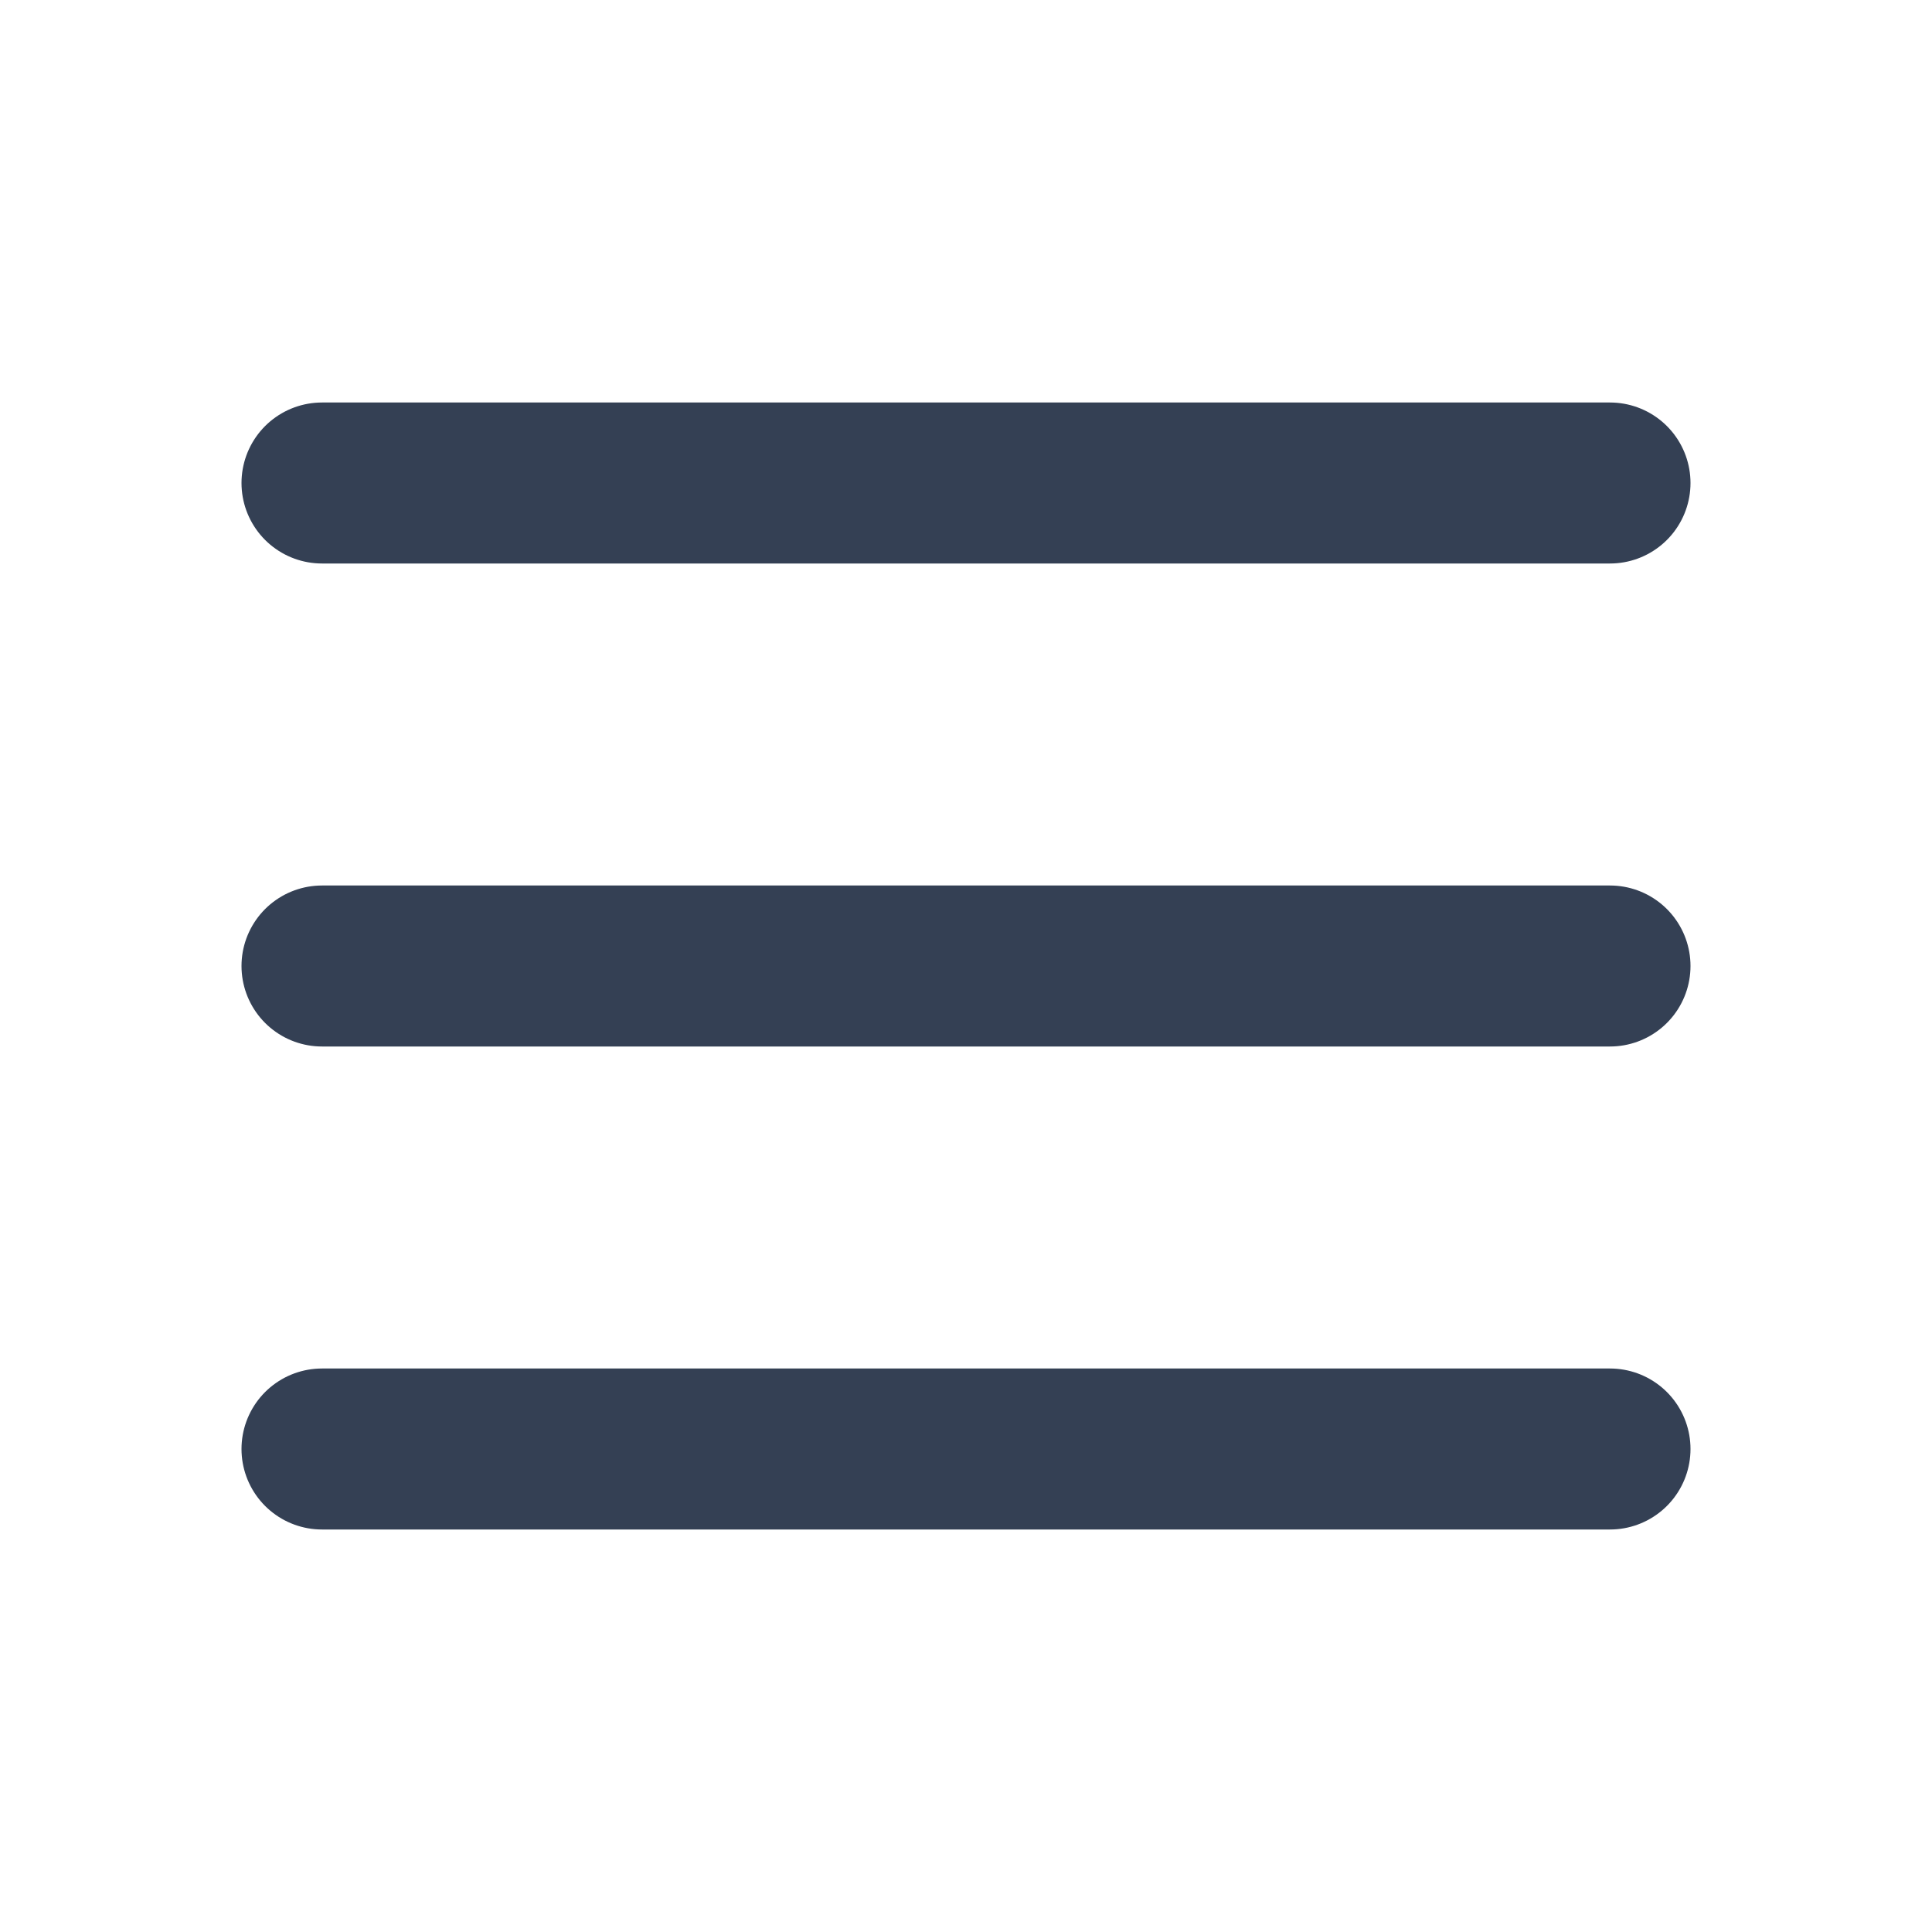
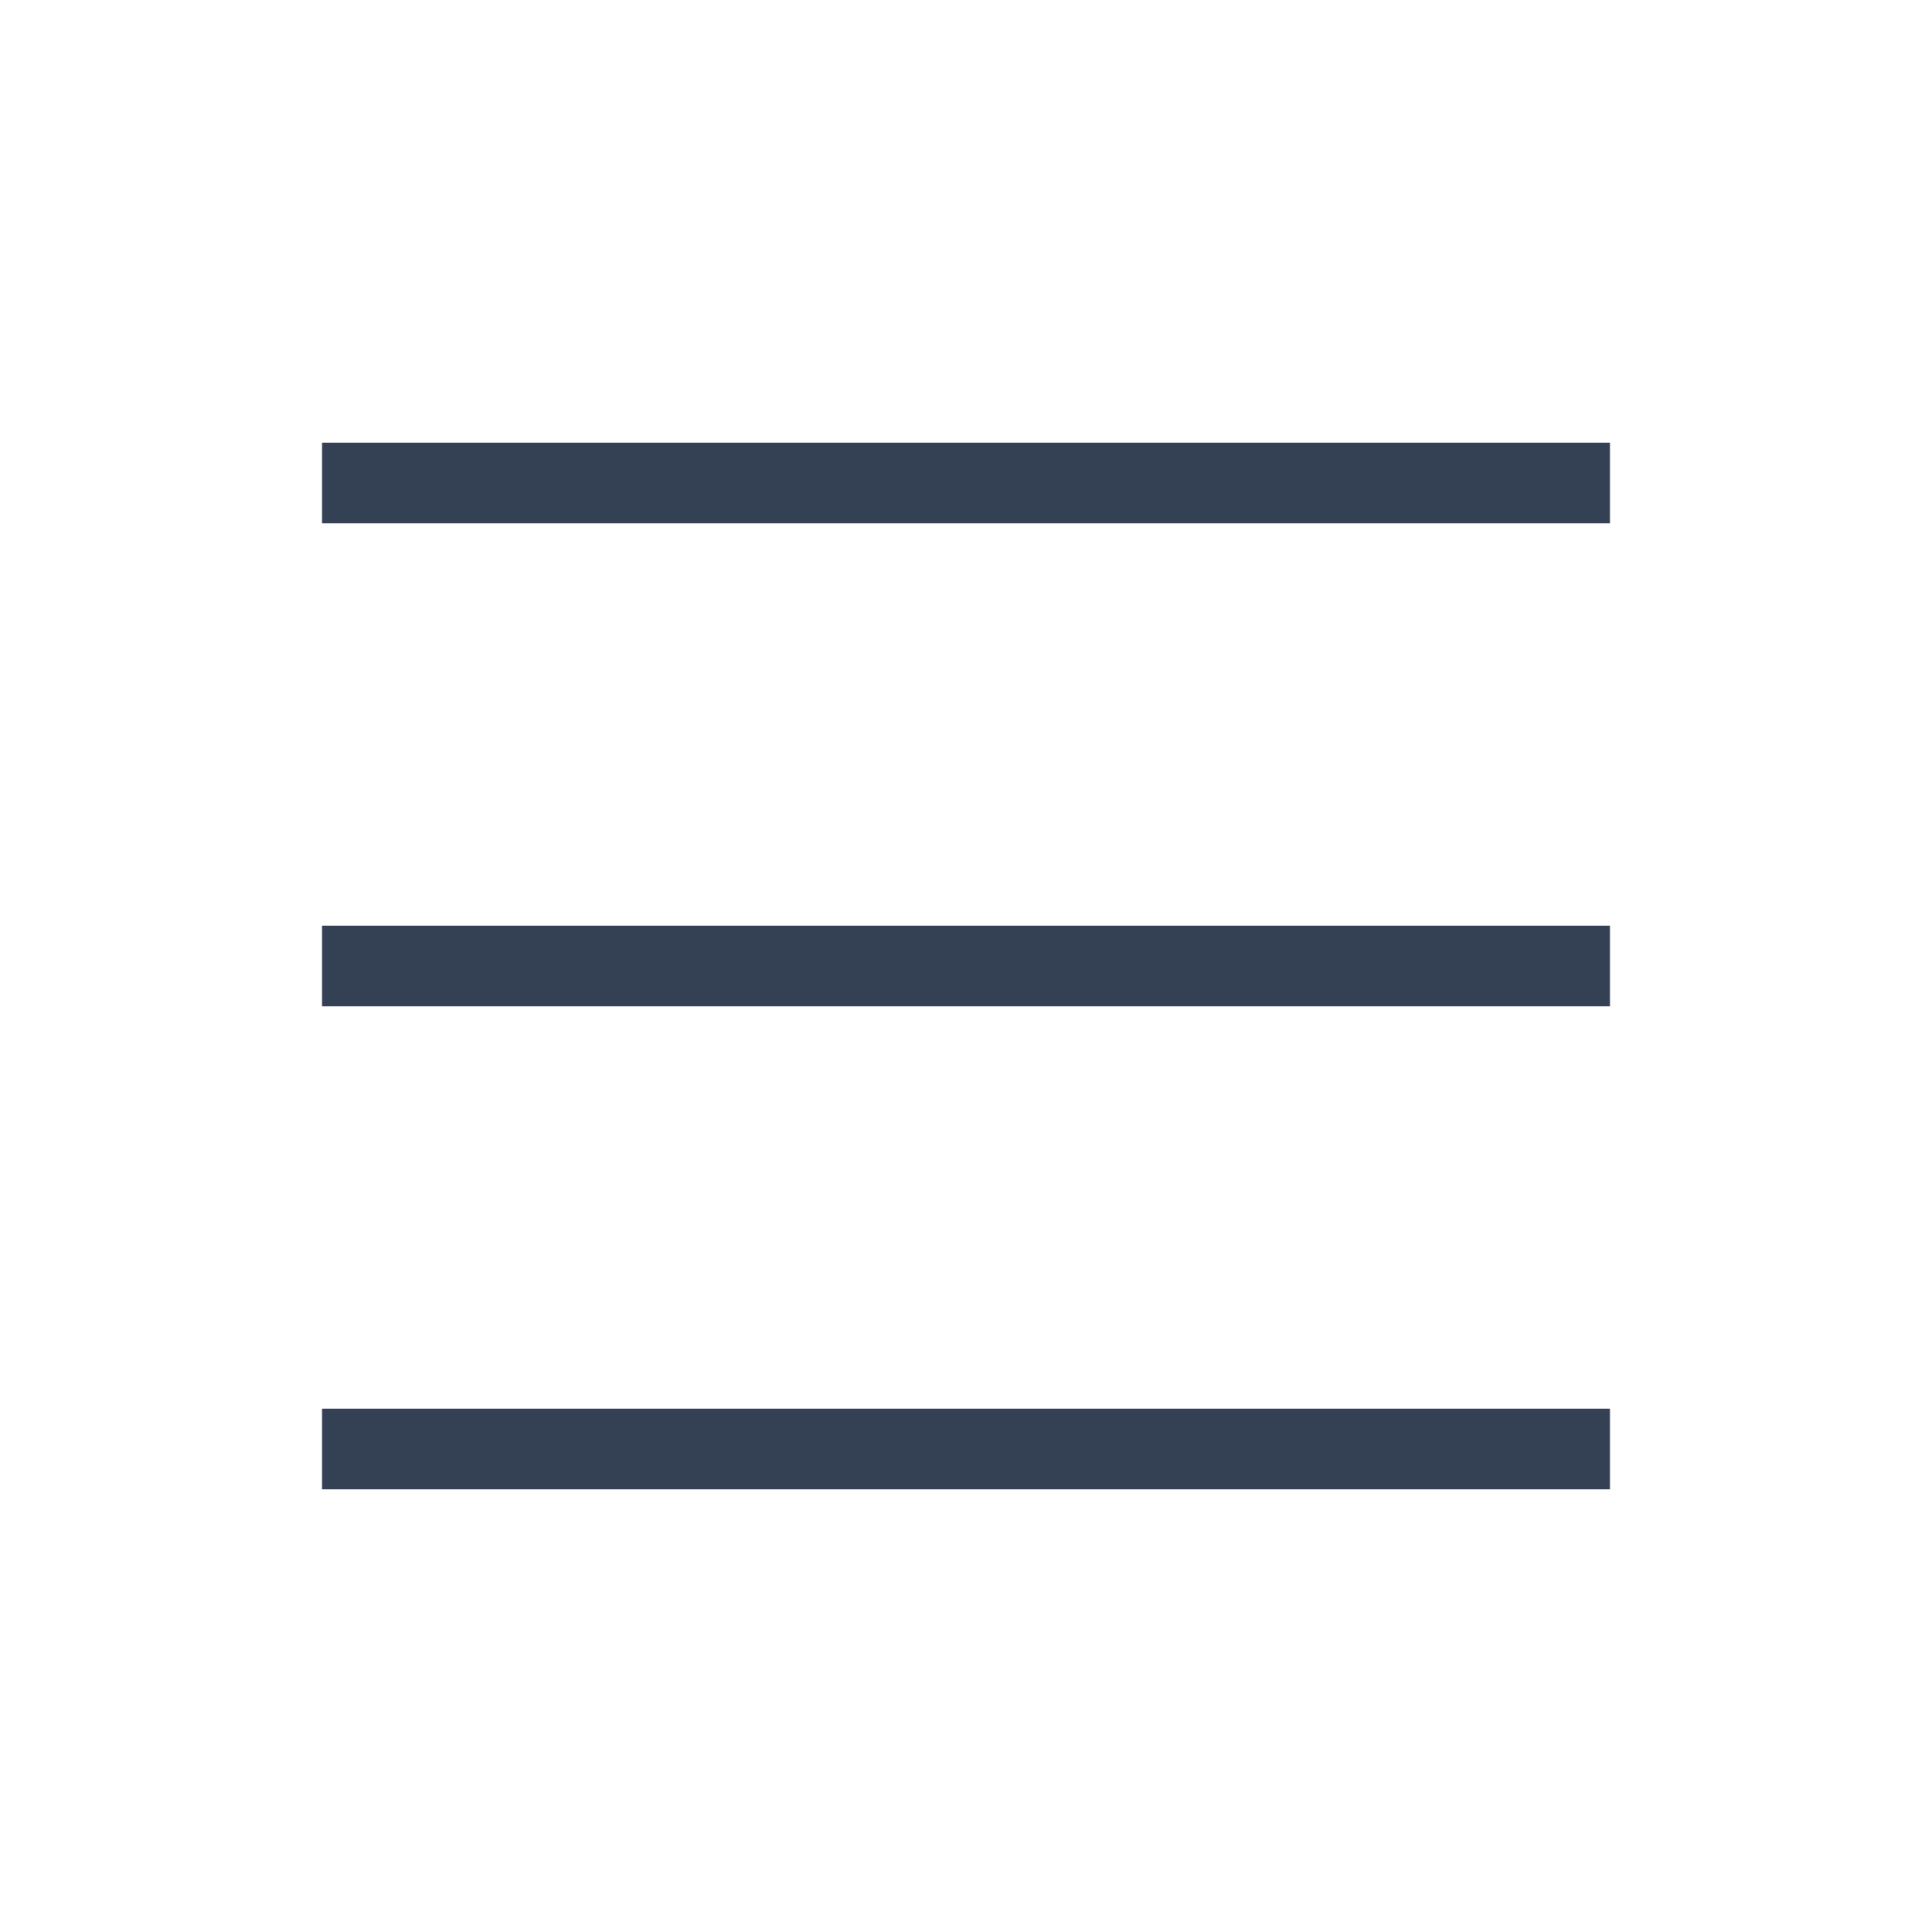
<svg xmlns="http://www.w3.org/2000/svg" width="800px" height="800px" viewBox="0 0 24 24" fill="none">
-   <g id="SVGRepo_bgCarrier" stroke-width="0" />
-   <g id="SVGRepo_tracerCarrier" stroke-linecap="round" stroke-linejoin="round" />
+   <g id="SVGRepo_bgCarrier" strokeWidth="0" />
+   <g id="SVGRepo_tracerCarrier" strokeLinecap="round" strokeLinejoin="round" />
  <g id="SVGRepo_iconCarrier">
-     <path d="M4 18L20 18" stroke="#344054" stroke-width="2" stroke-linecap="round" />
-     <path d="M4 12L20 12" stroke="#344054" stroke-width="2" stroke-linecap="round" />
-     <path d="M4 6L20 6" stroke="#344054" stroke-width="2" stroke-linecap="round" />
+     <path d="M4 18L20 18" stroke="#344054" strokeWidth="2" strokeLinecap="round" />
+     <path d="M4 12L20 12" stroke="#344054" strokeWidth="2" strokeLinecap="round" />
+     <path d="M4 6L20 6" stroke="#344054" strokeWidth="2" strokeLinecap="round" />
  </g>
</svg>
